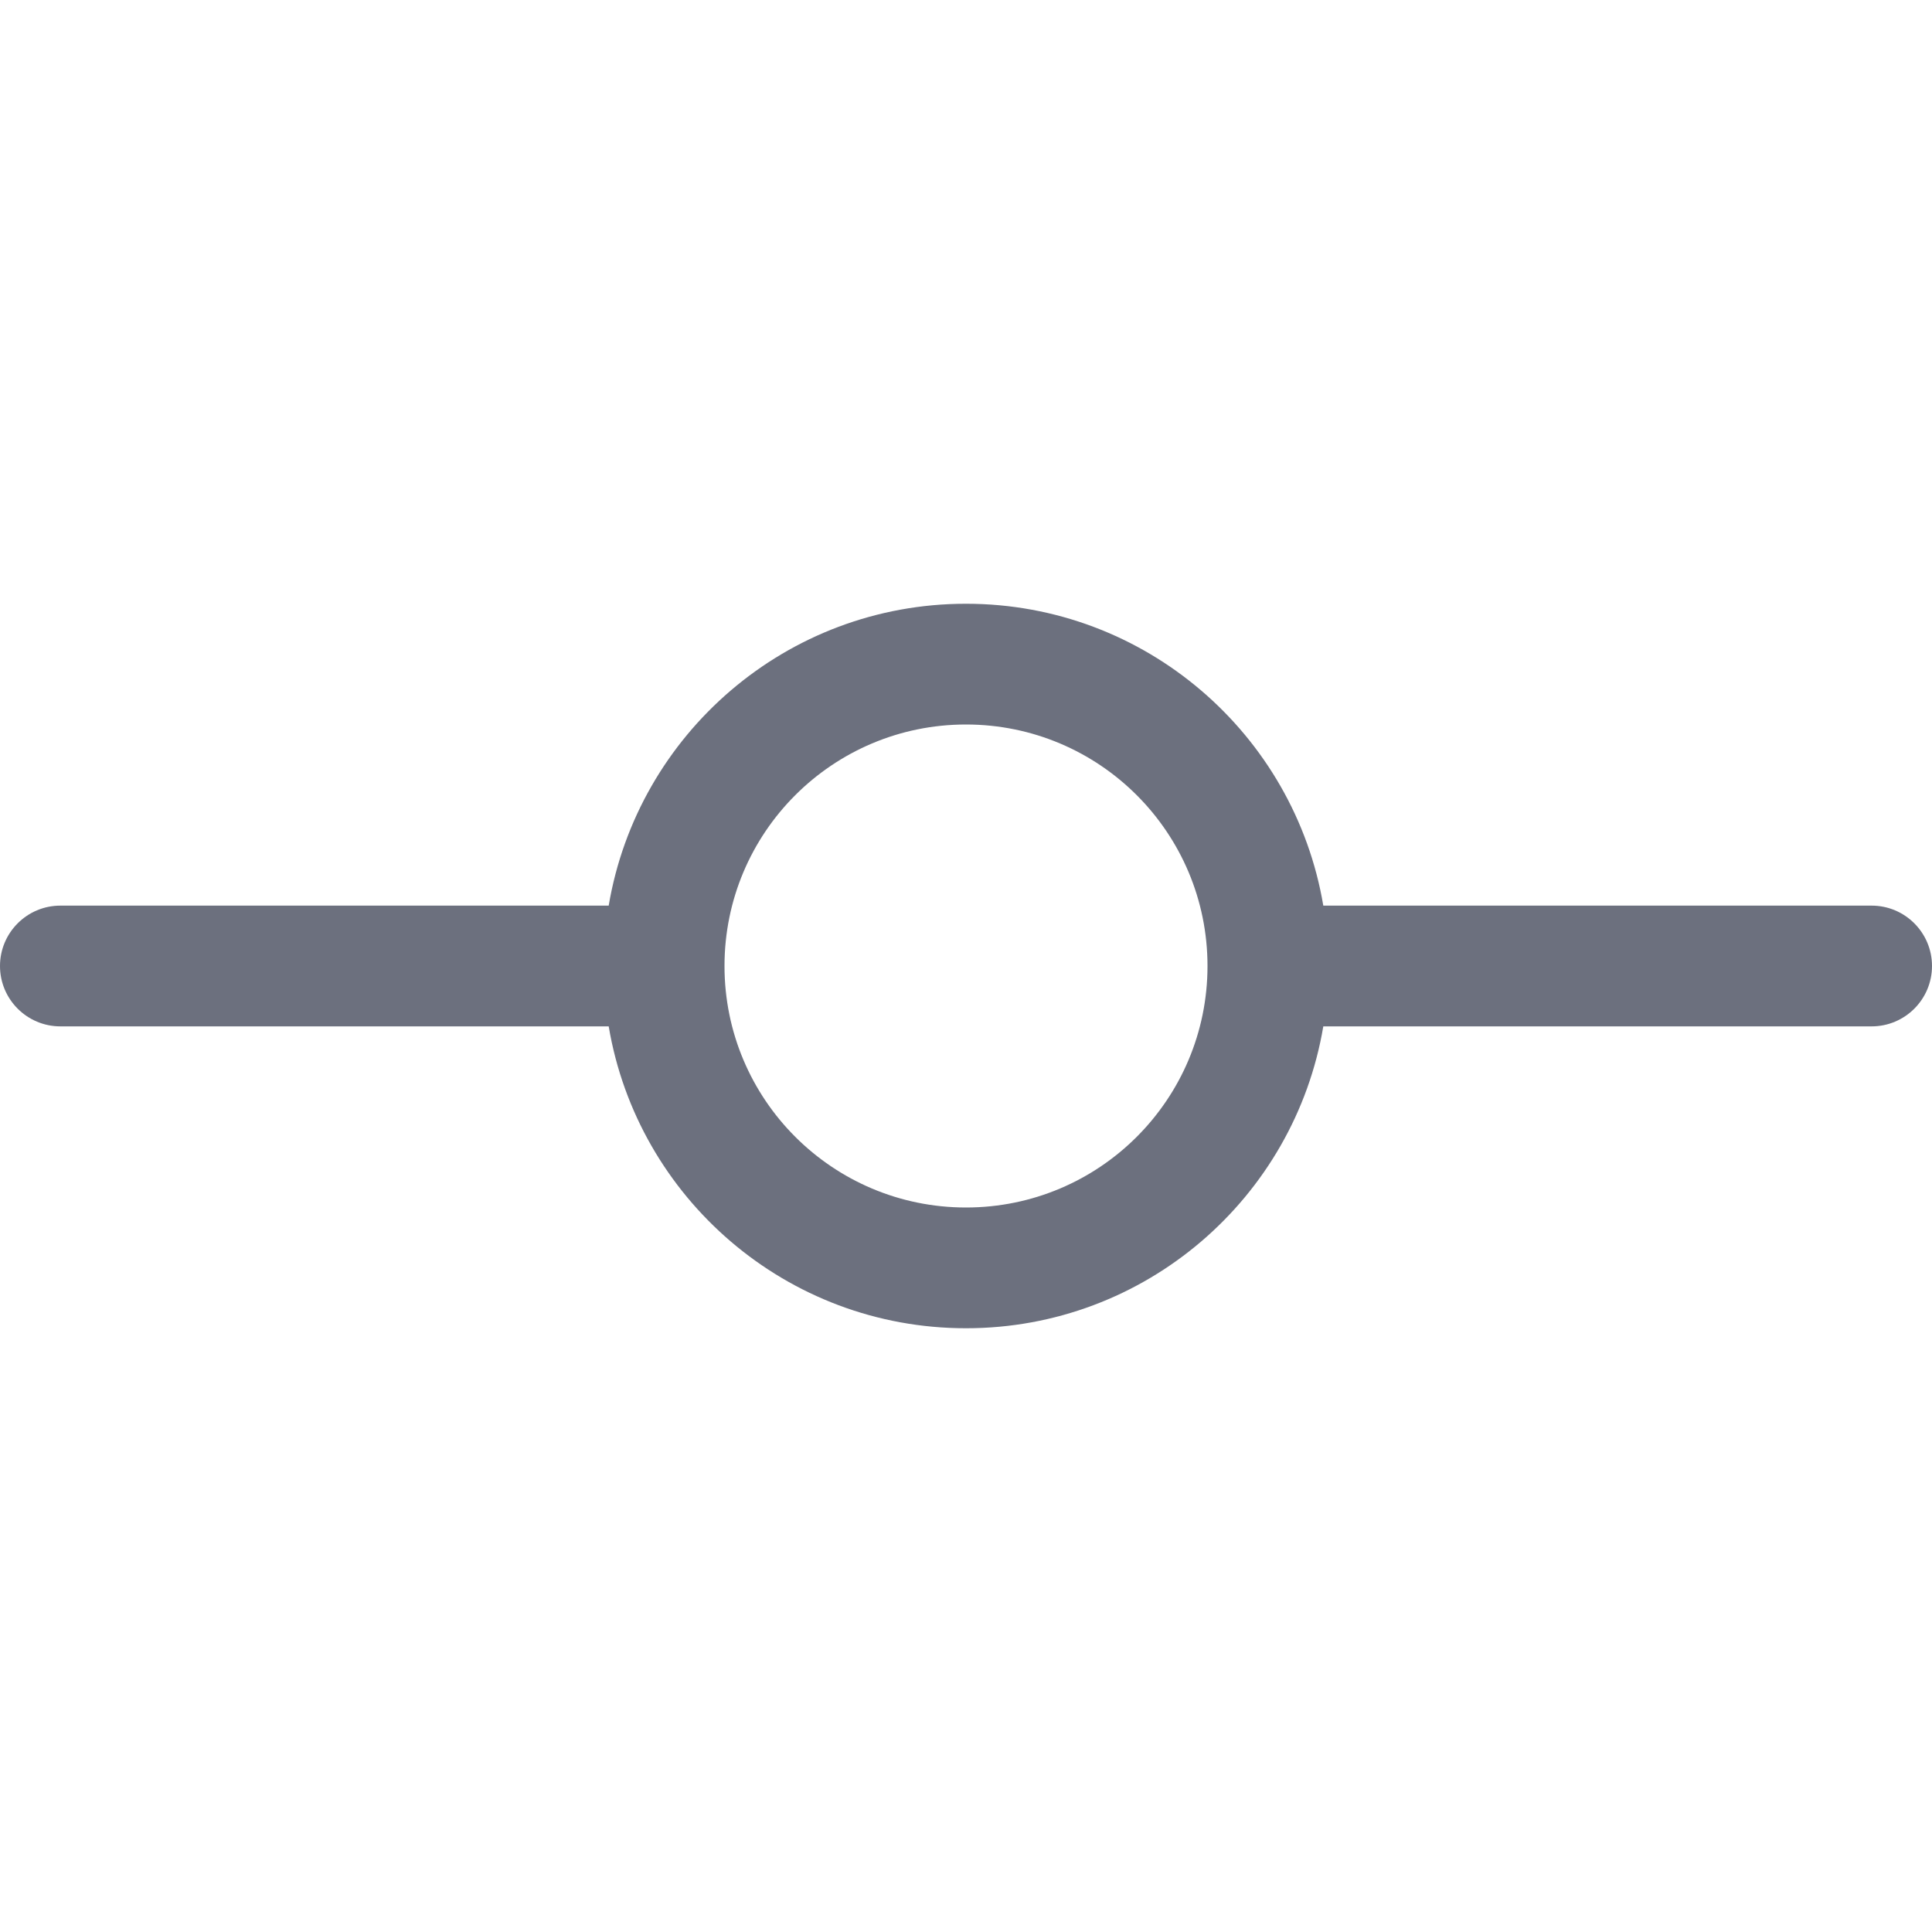
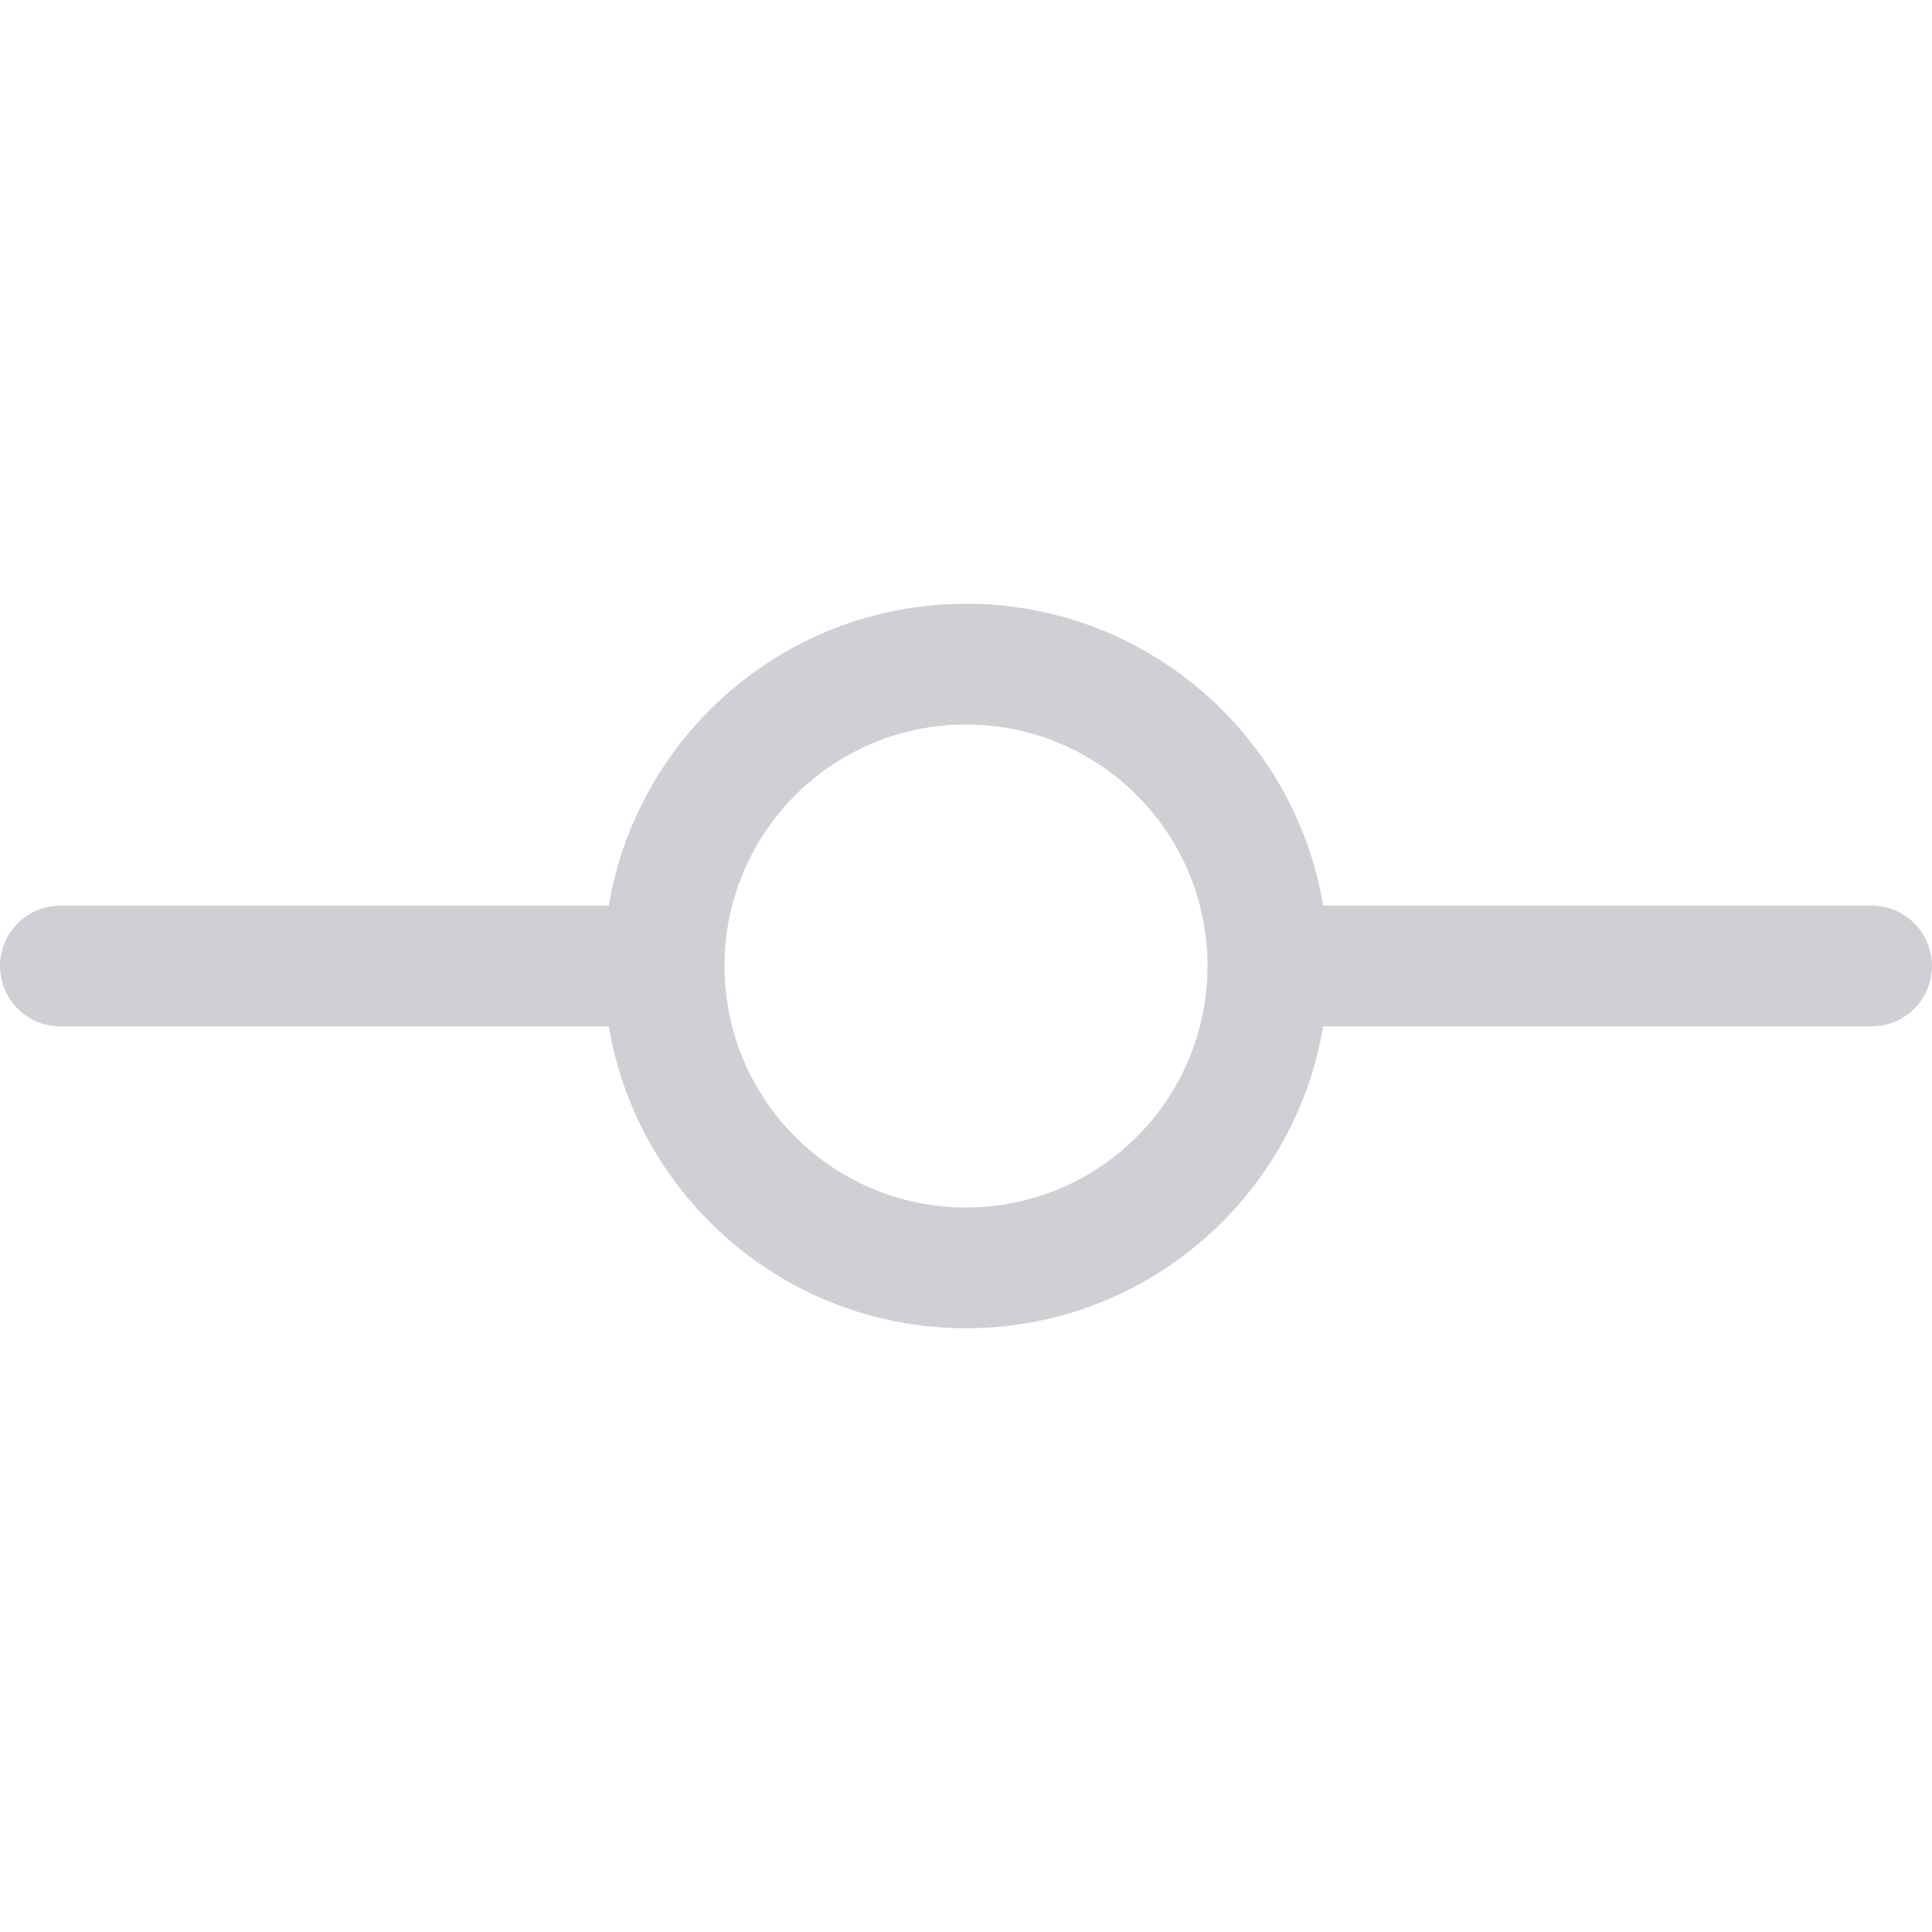
<svg xmlns="http://www.w3.org/2000/svg" width="16" height="16" viewBox="0 0 16 16" fill="none">
-   <path fill-rule="evenodd" clip-rule="evenodd" d="M8 10C9.105 10 10 9.105 10 8C10 6.895 9.105 6 8 6C6.895 6 6 6.895 6 8C6 9.105 6.895 10 8 10ZM10.959 7.5C10.72 6.081 9.486 5 8 5C6.513 5 5.28 6.081 5.041 7.5H0.5C0.224 7.5 0 7.724 0 8C0 8.276 0.224 8.5 0.5 8.5H5.041C5.28 9.919 6.513 11 8 11C9.486 11 10.72 9.919 10.959 8.5H15.5C15.776 8.5 16 8.276 16 8C16 7.724 15.776 7.5 15.5 7.5H10.959Z" fill="#6C707E" />
+   <path d="M8 5C9.486 5 10.72 6.081 10.958 7.5H15.5C15.776 7.5 16 7.724 16 8C16 8.276 15.776 8.5 15.5 8.5H10.958C10.72 9.919 9.486 11 8 11C6.514 11 5.28 9.919 5.042 8.5H0.5C0.224 8.5 0 8.276 0 8C0 7.724 0.224 7.5 0.5 7.5H5.042C5.28 6.081 6.514 5 8 5ZM8 6C6.895 6 6 6.895 6 8C6 9.105 6.895 10 8 10C9.105 10 10 9.105 10 8C10 6.895 9.105 6 8 6Z" fill="#CED0D6" />
</svg>
